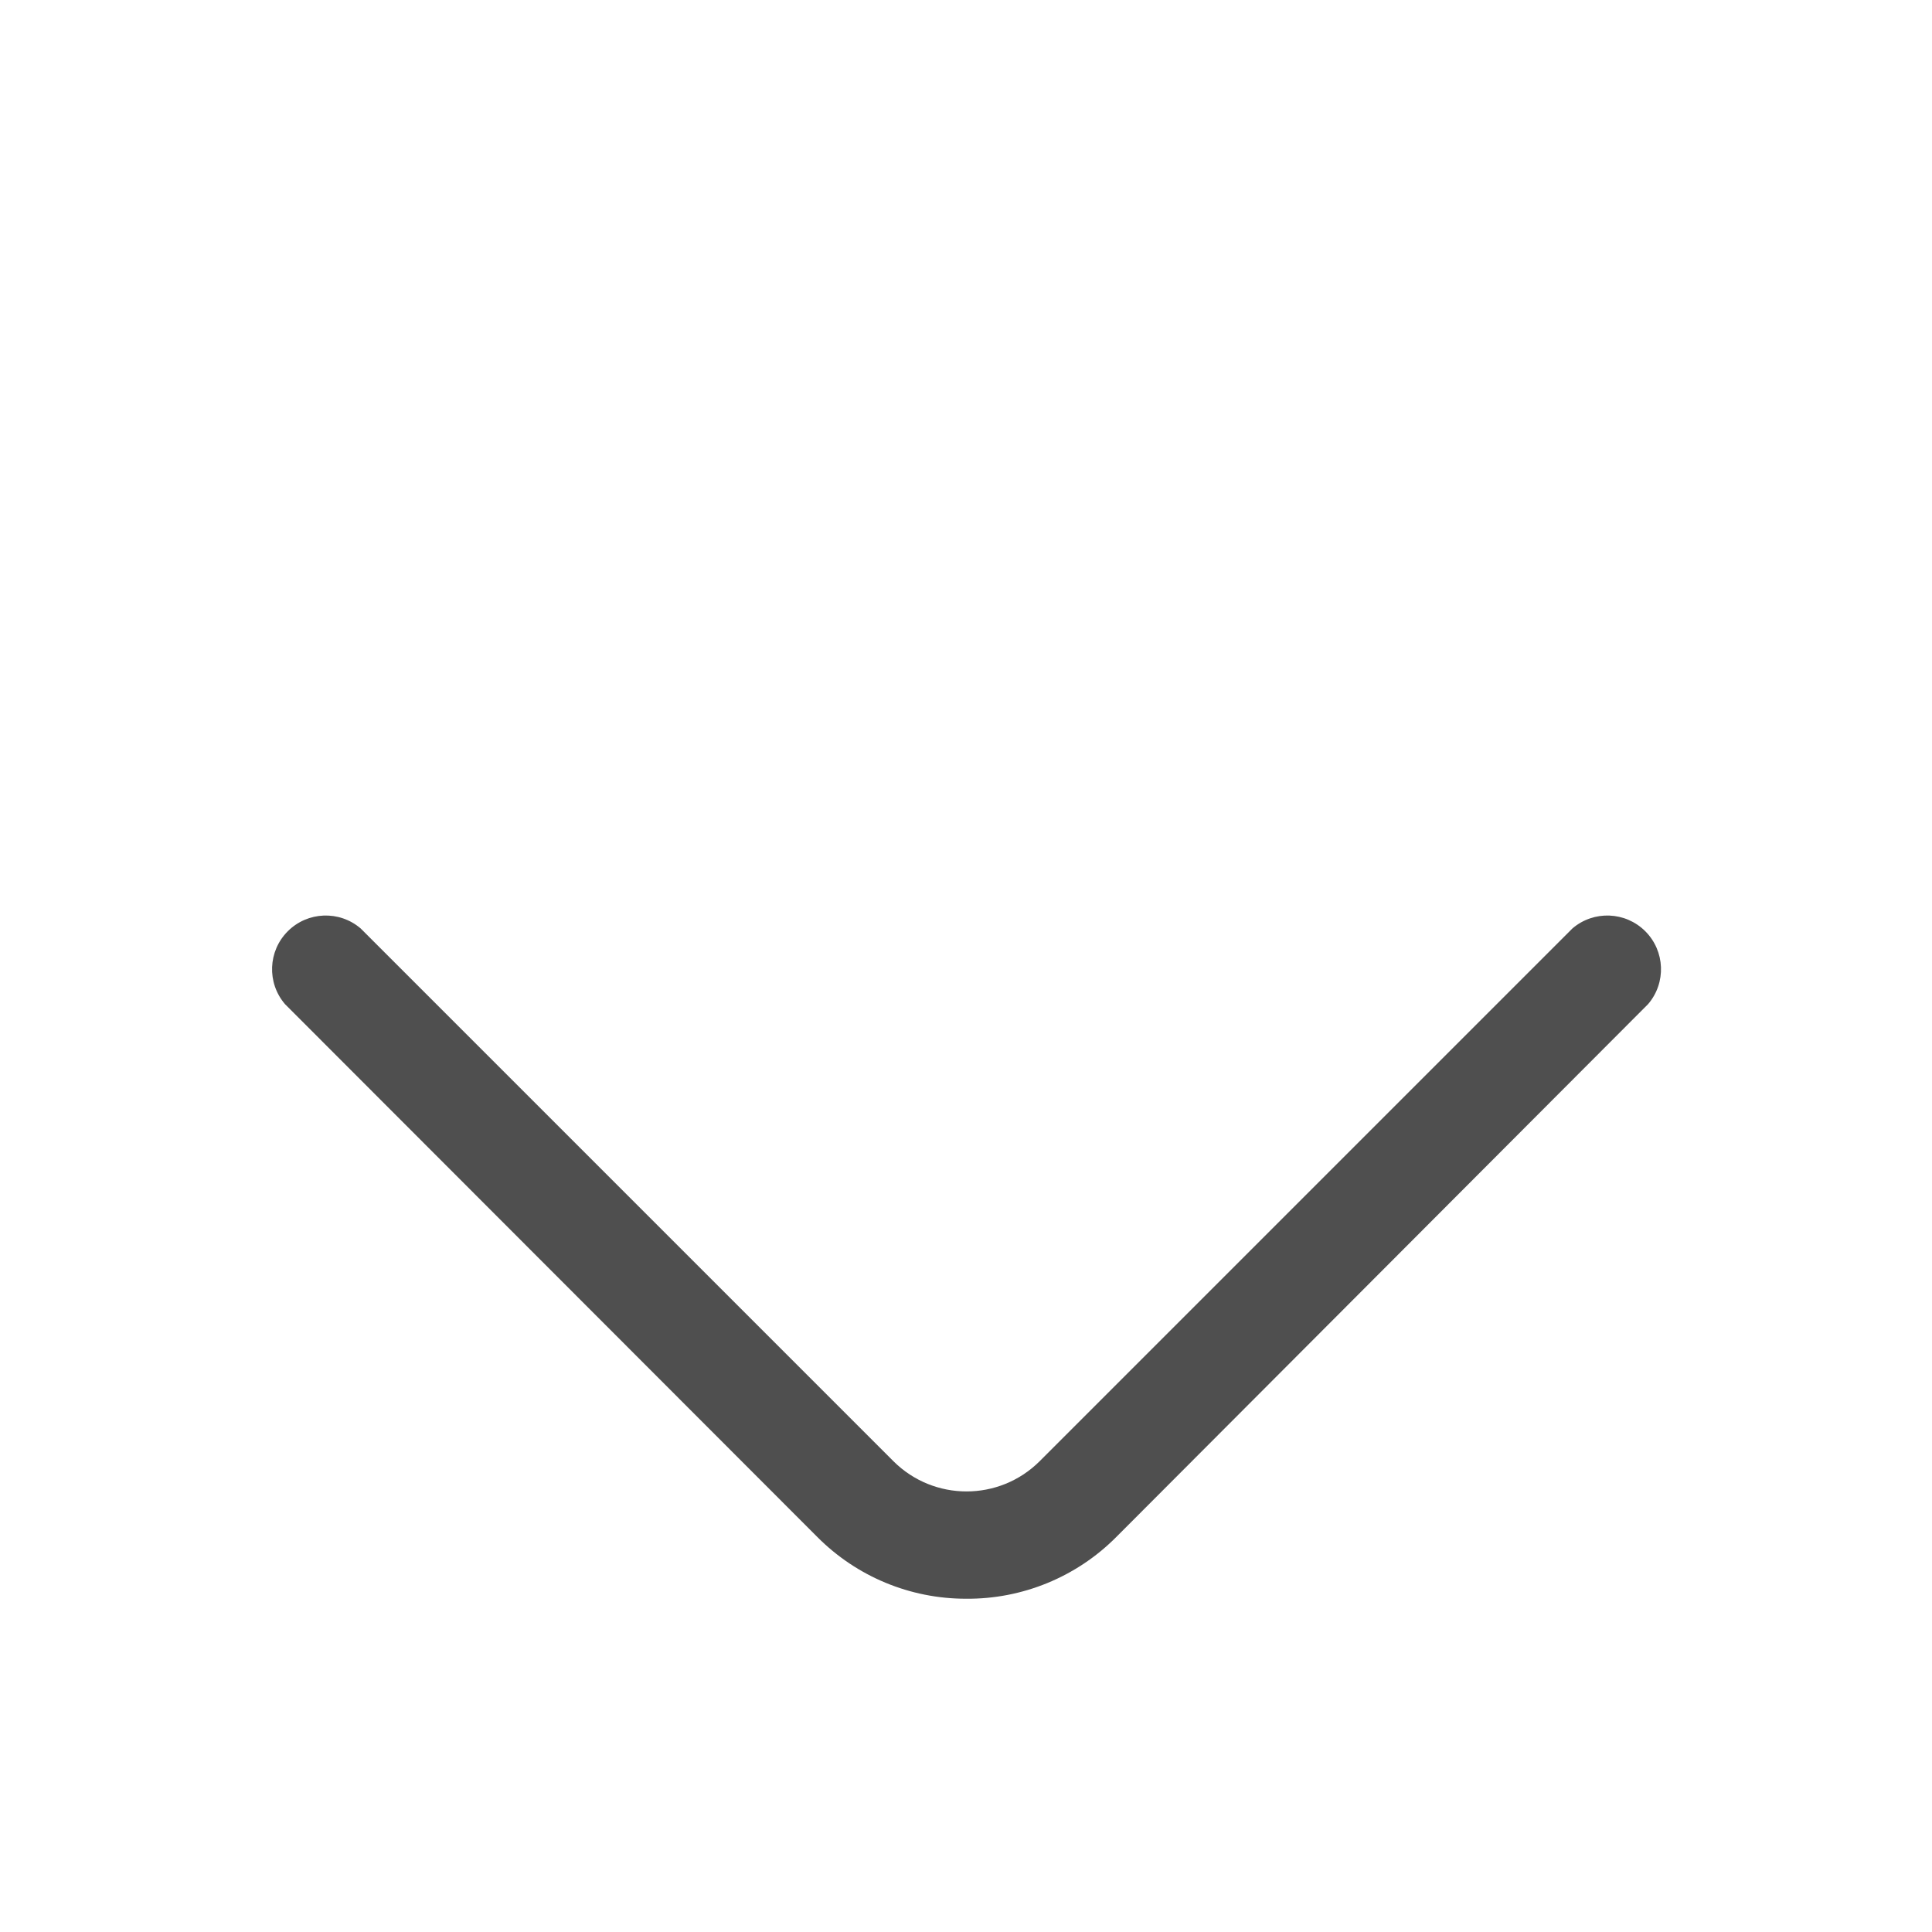
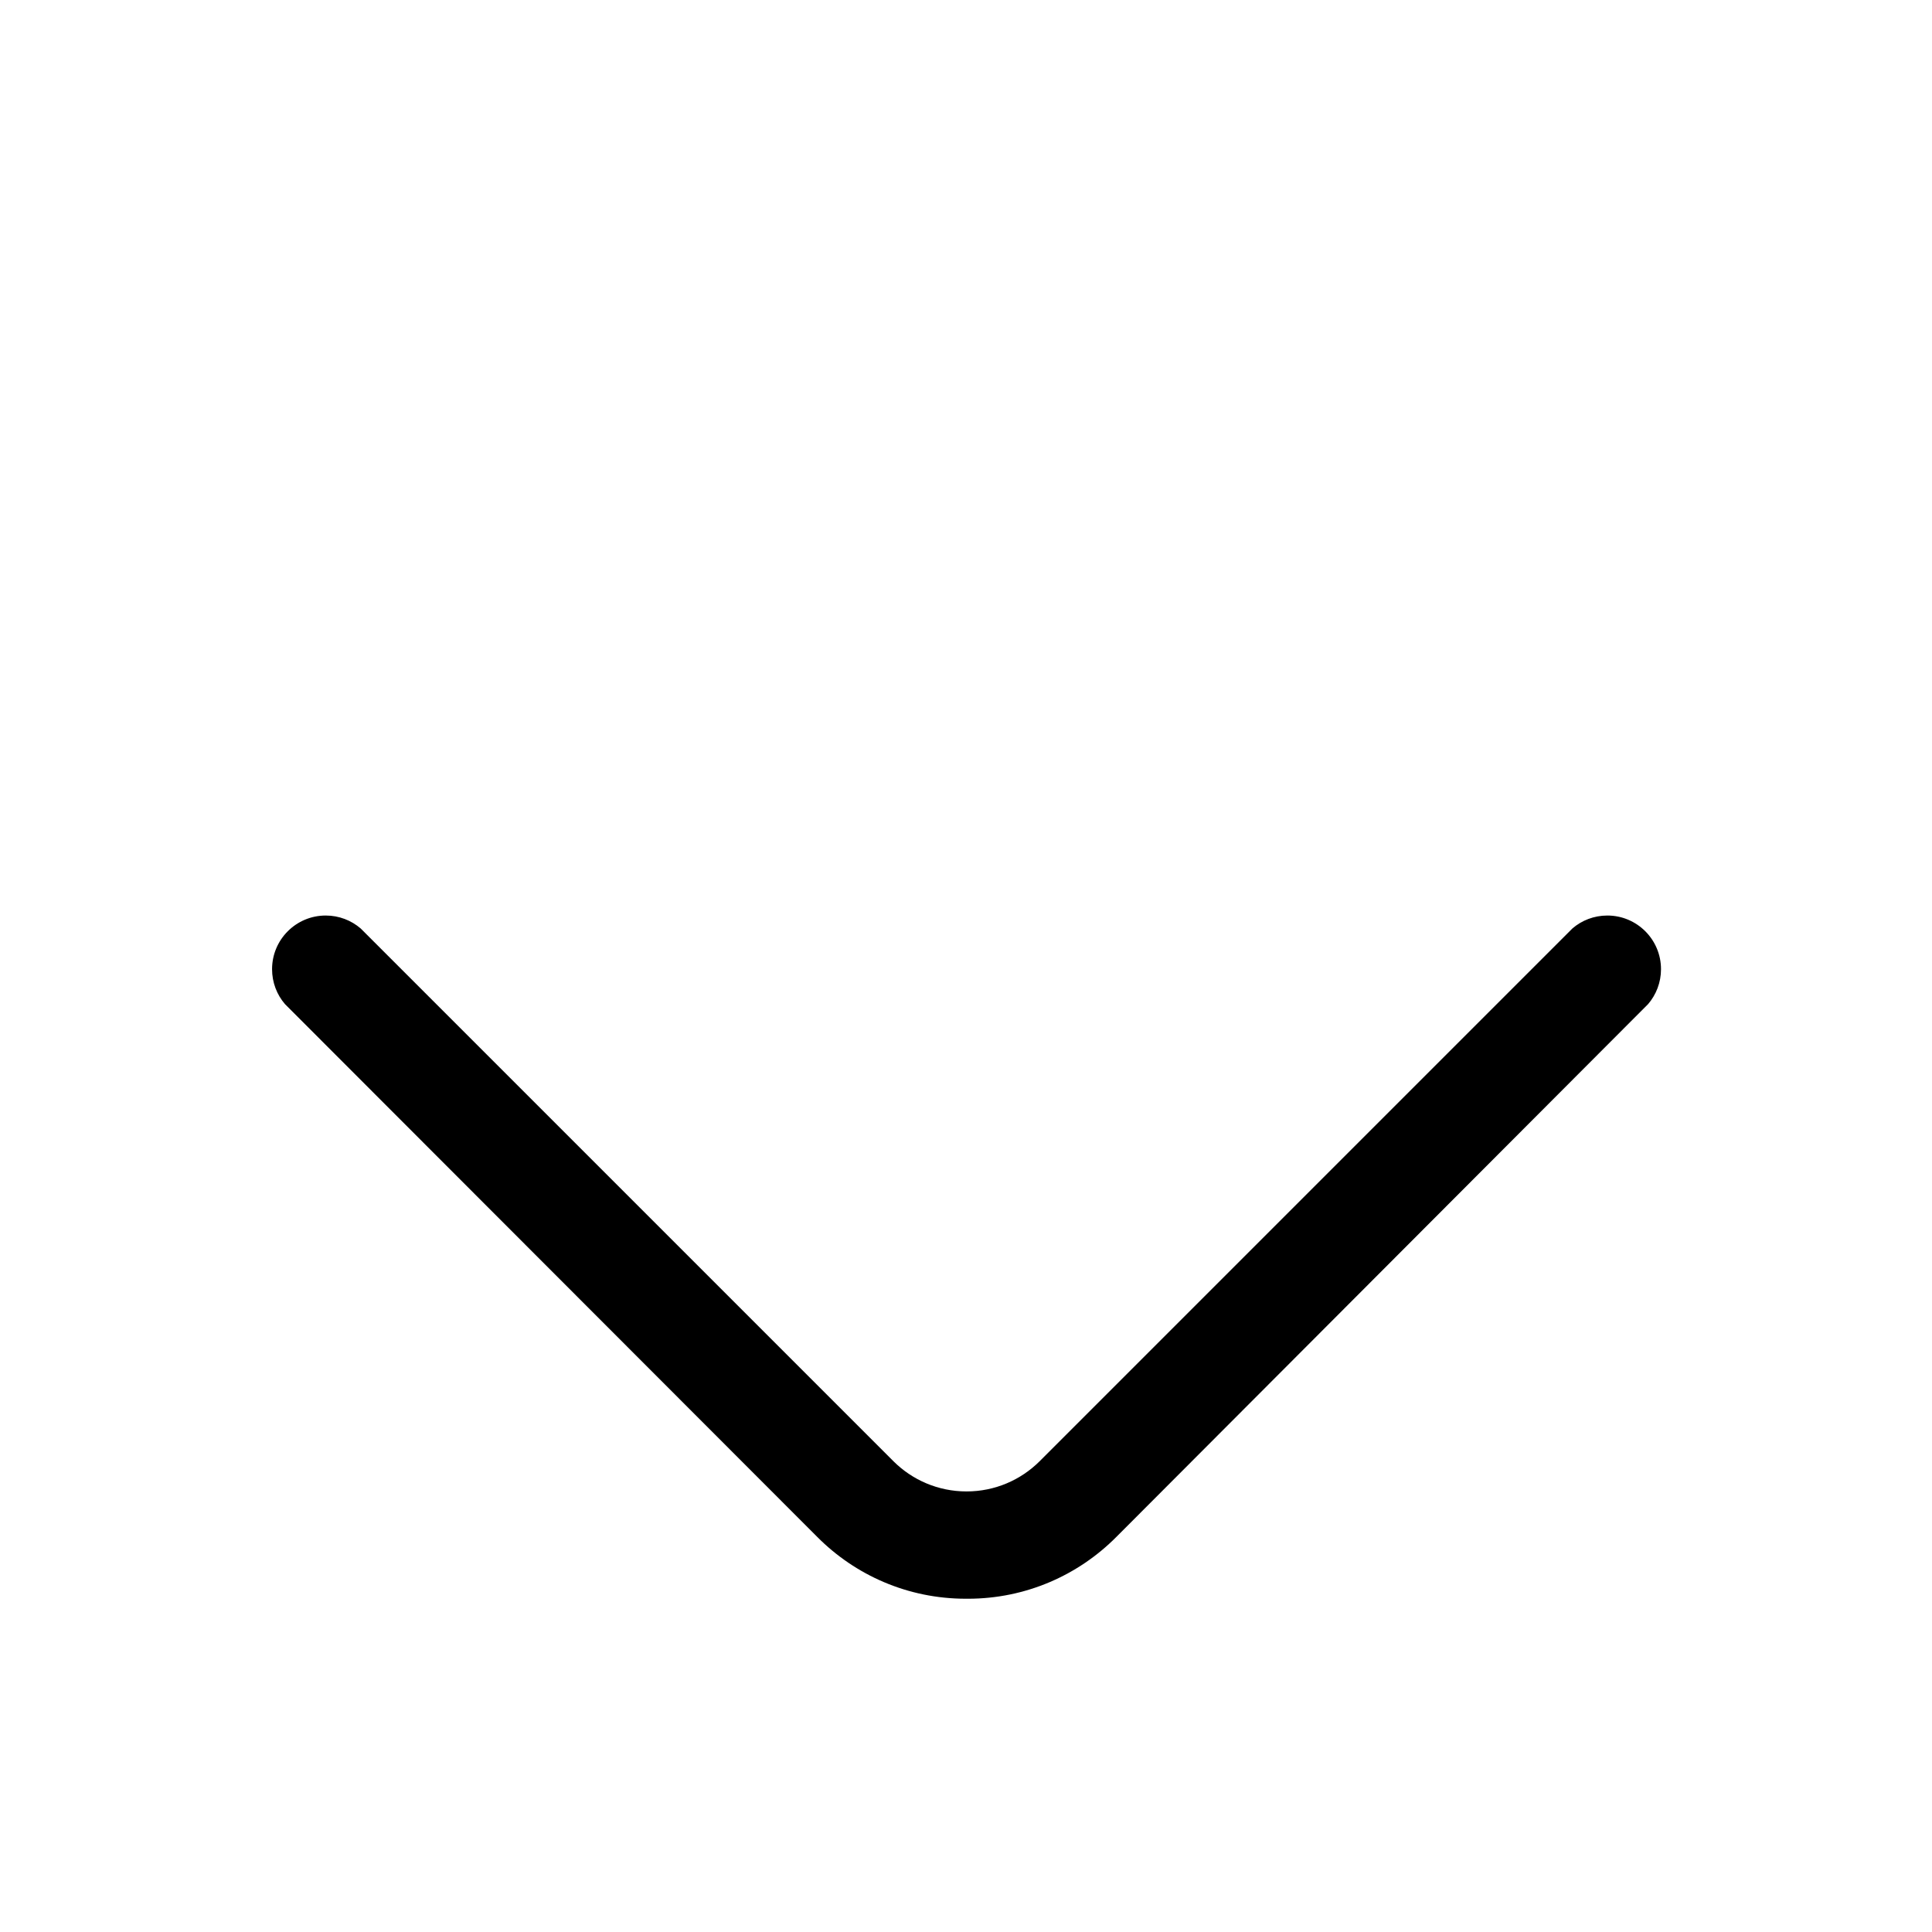
- <svg xmlns="http://www.w3.org/2000/svg" id="Layer_2" data-name="Layer 2" viewBox="0 0 36 36">
-   <defs>
-     <style>.cls-1{fill:#4f4f4f;}</style>
-   </defs>
-   <path class="cls-1" d="M18,29.79a3.9,3.9,0,0,1-2.77-1.15L5.31,18.71a1,1,0,0,1,1.41-1.41l9.93,9.93a1.93,1.93,0,0,0,2.72,0l9.93-9.93a1,1,0,0,1,1.41,1.41L20.8,28.64A3.9,3.9,0,0,1,18,29.79Z" />
+ <svg xmlns="http://www.w3.org/2000/svg" version="1.1" width="1024" height="1024" viewBox="0 0 1024 1024">
+   <g id="icomoon-ignore">
+ </g>
+   <path d="M512 847.36c-0.039 0-0.085 0-0.13 0-30.742 0-58.564-12.505-78.656-32.706l-0.005-0.005-282.169-282.453c-4.251-4.941-6.84-11.419-6.84-18.502 0-15.709 12.735-28.444 28.444-28.444 7.083 0 13.56 2.589 18.539 6.871l-0.037-0.031 282.453 282.453c9.921 9.855 23.591 15.946 38.684 15.946s28.763-6.091 38.688-15.949l282.45-282.45c4.941-4.251 11.419-6.84 18.502-6.84 15.709 0 28.444 12.735 28.444 28.444 0 7.083-2.589 13.56-6.871 18.539l0.031-0.037-281.884 282.453c-20.097 20.209-47.92 32.715-78.665 32.715-0.344 0-0.689-0.002-1.032-0.005h0.053z" />
</svg>
